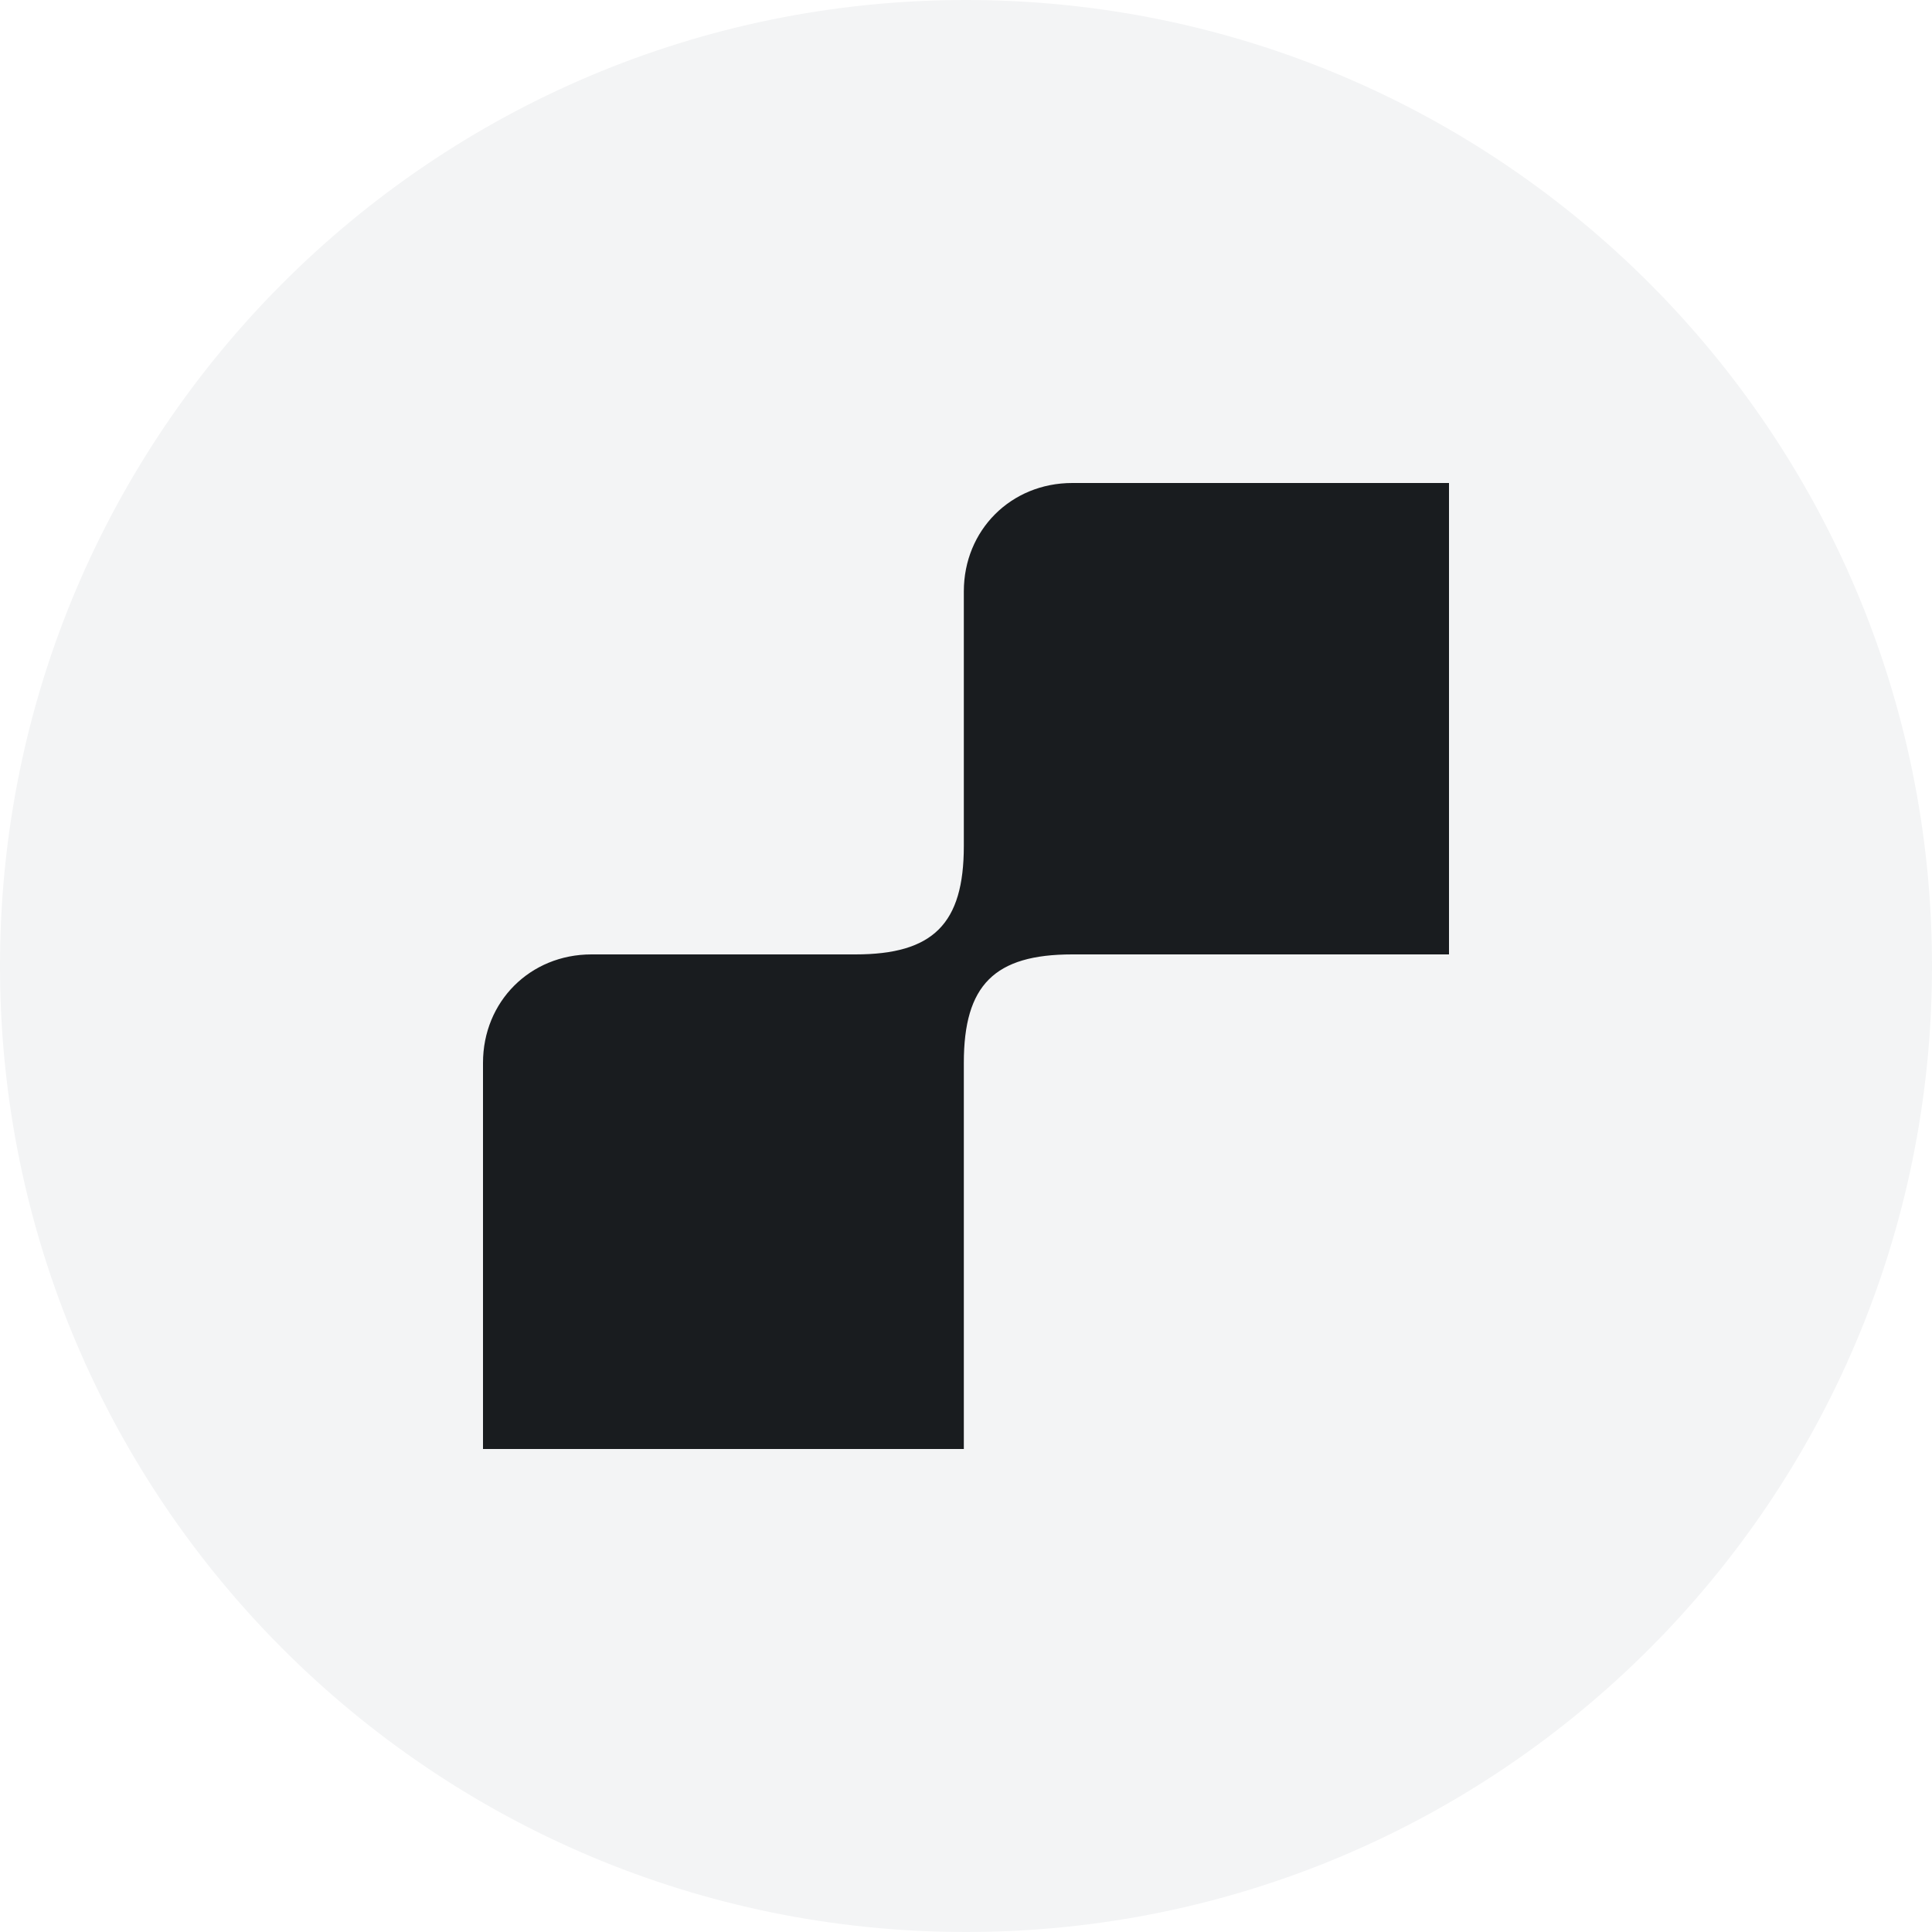
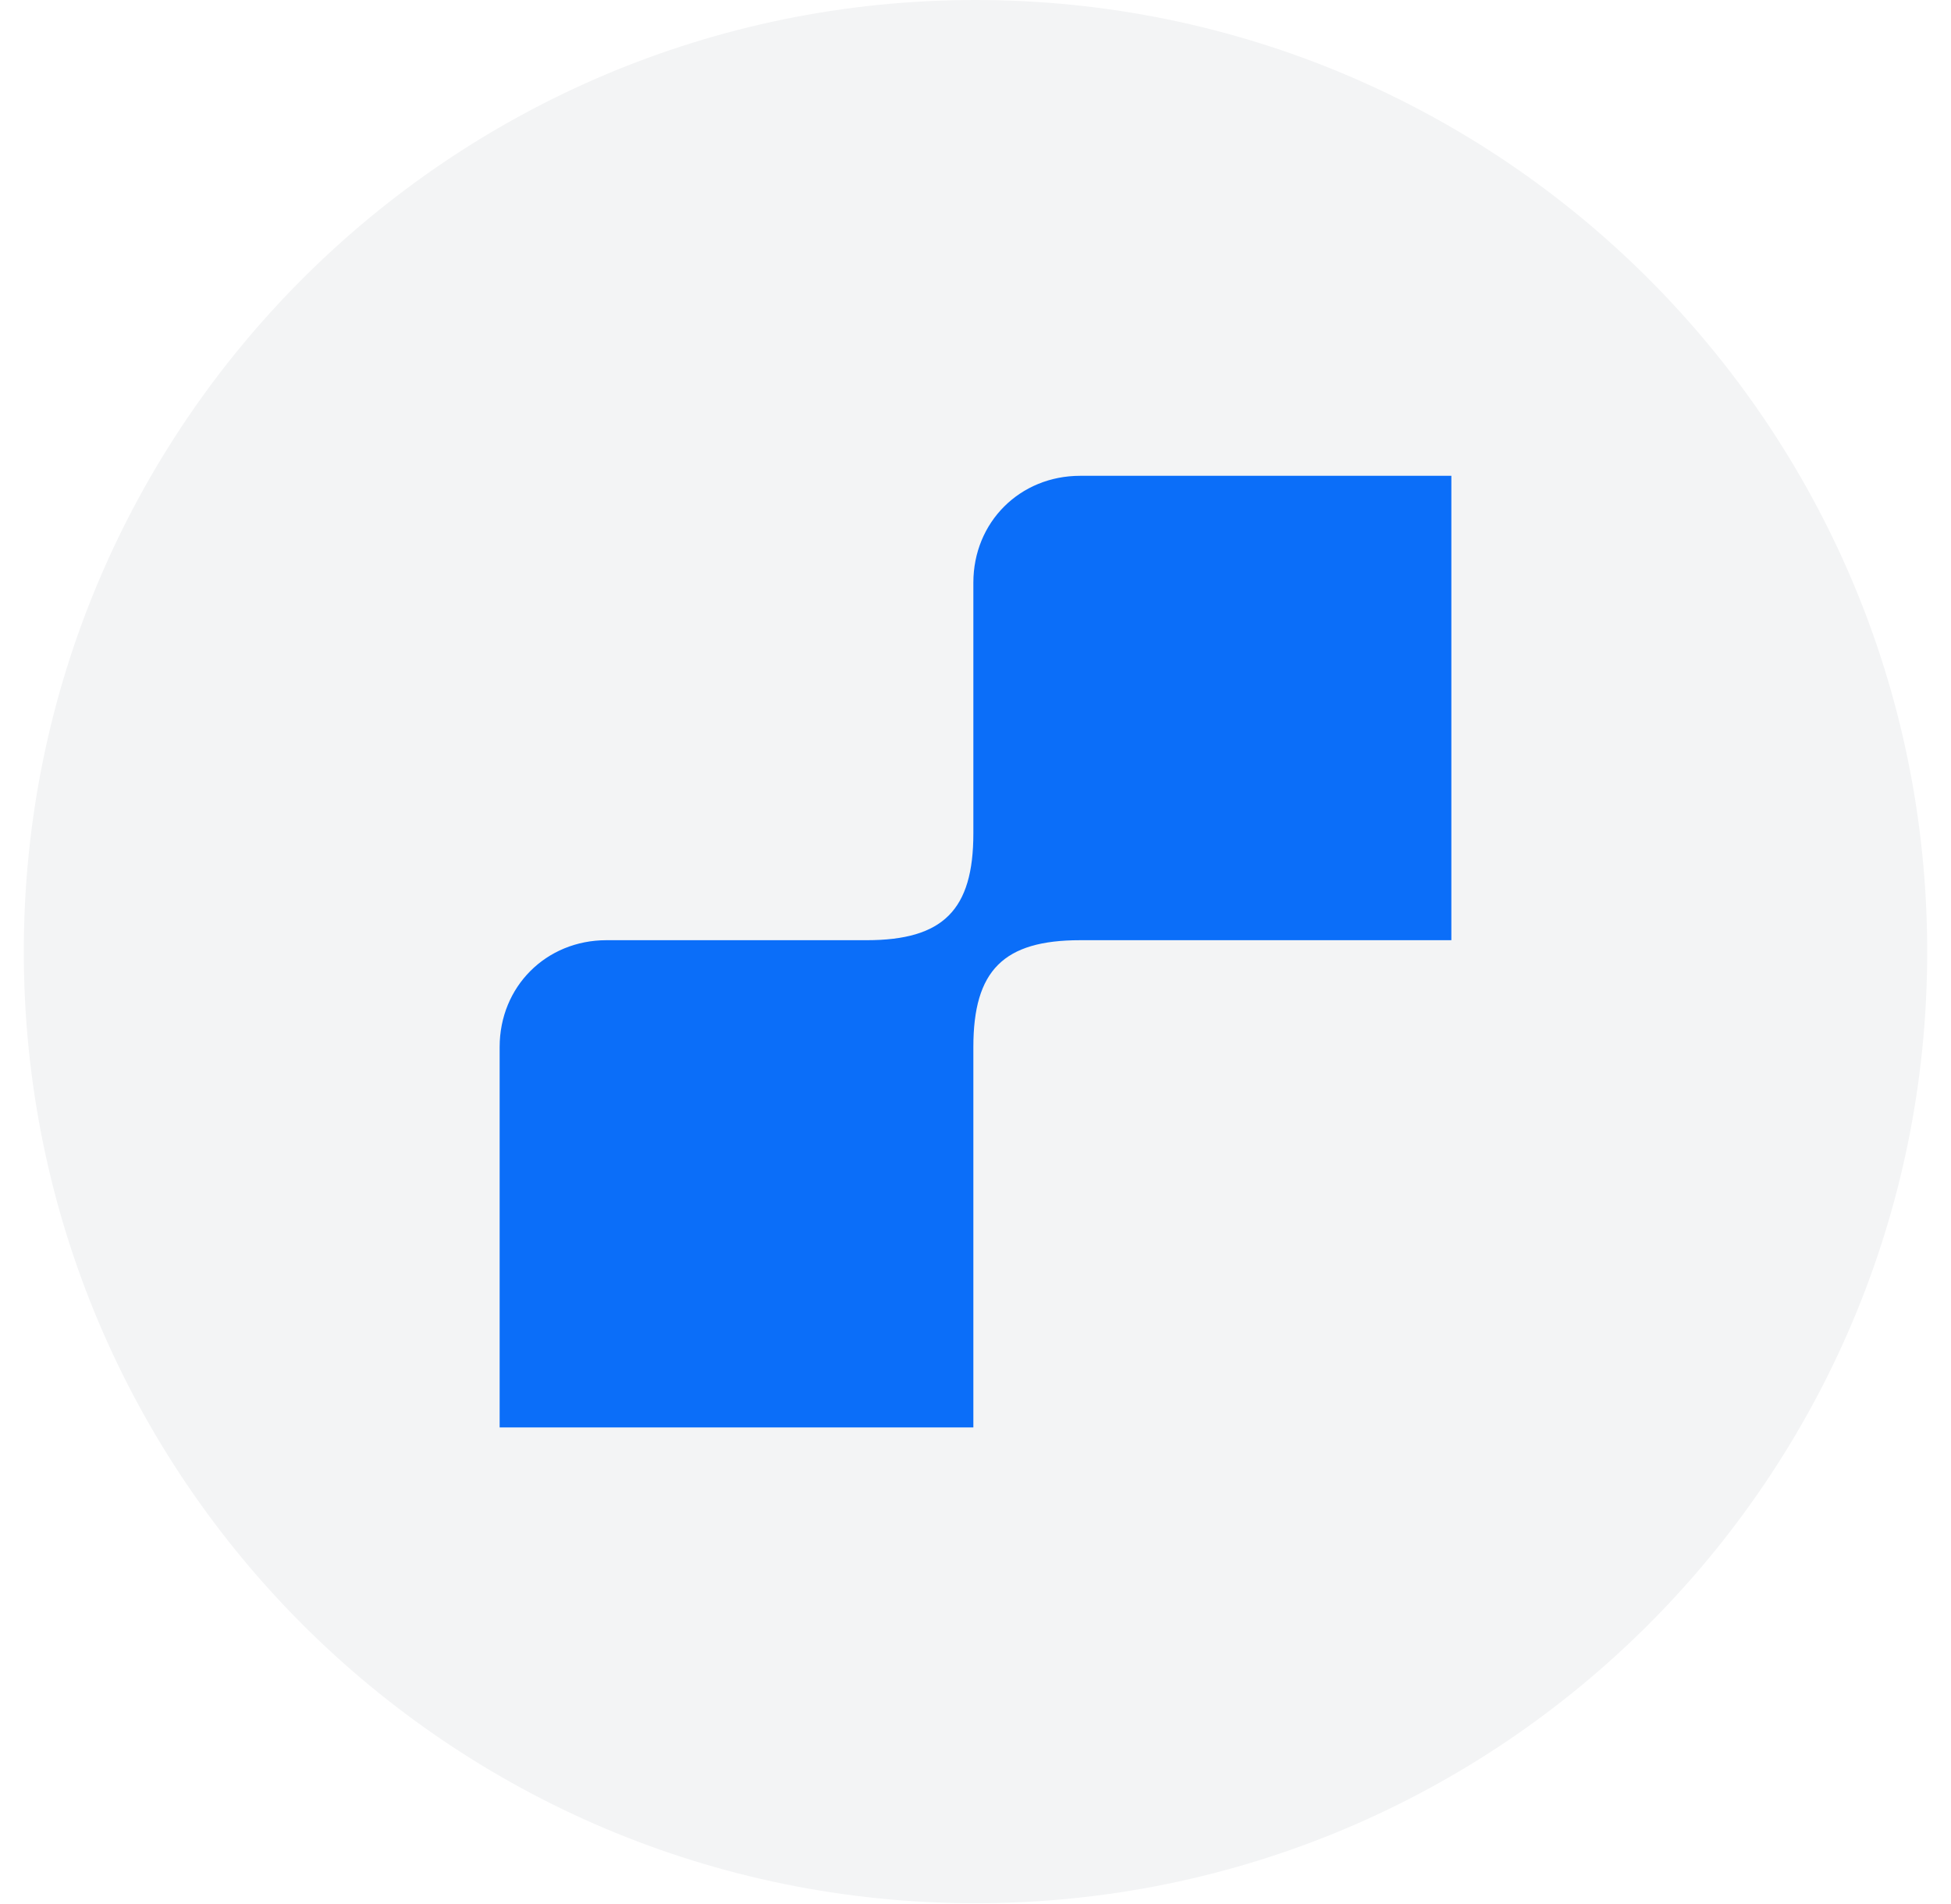
- <svg xmlns="http://www.w3.org/2000/svg" width="40" height="40" viewBox="0 0 40 40" fill="none">
-   <circle cx="20" cy="20" r="20" fill="#F3F4F5" />
-   <path d="M12.245 19.76C10.976 19.76 10 20.736 10 22.005L10 30L19.955 30L19.955 22.005C19.955 20.394 20.589 19.76 22.2 19.76L30 19.76L30 10L22.2 10C20.931 10 19.955 10.976 19.955 12.245L19.955 17.515C19.955 19.126 19.321 19.76 17.71 19.76L12.245 19.76Z" fill="#191C1F" />
+ <svg xmlns="http://www.w3.org/2000/svg" width="41" height="40" viewBox="0 0 41 40" fill="none">
+   <circle cx="20.5" cy="20" r="20" fill="#F3F4F5" />
+   <path d="M12.745 19.76C11.476 19.76 10.5 20.736 10.5 22.005L10.5 30L20.455 30L20.455 22.005C20.455 20.394 21.089 19.76 22.7 19.76L30.5 19.76L30.5 10L22.7 10C21.431 10 20.455 10.976 20.455 12.245L20.455 17.515C20.455 19.126 19.821 19.76 18.21 19.76L12.745 19.76Z" fill="#0B6EF9" />
</svg>
